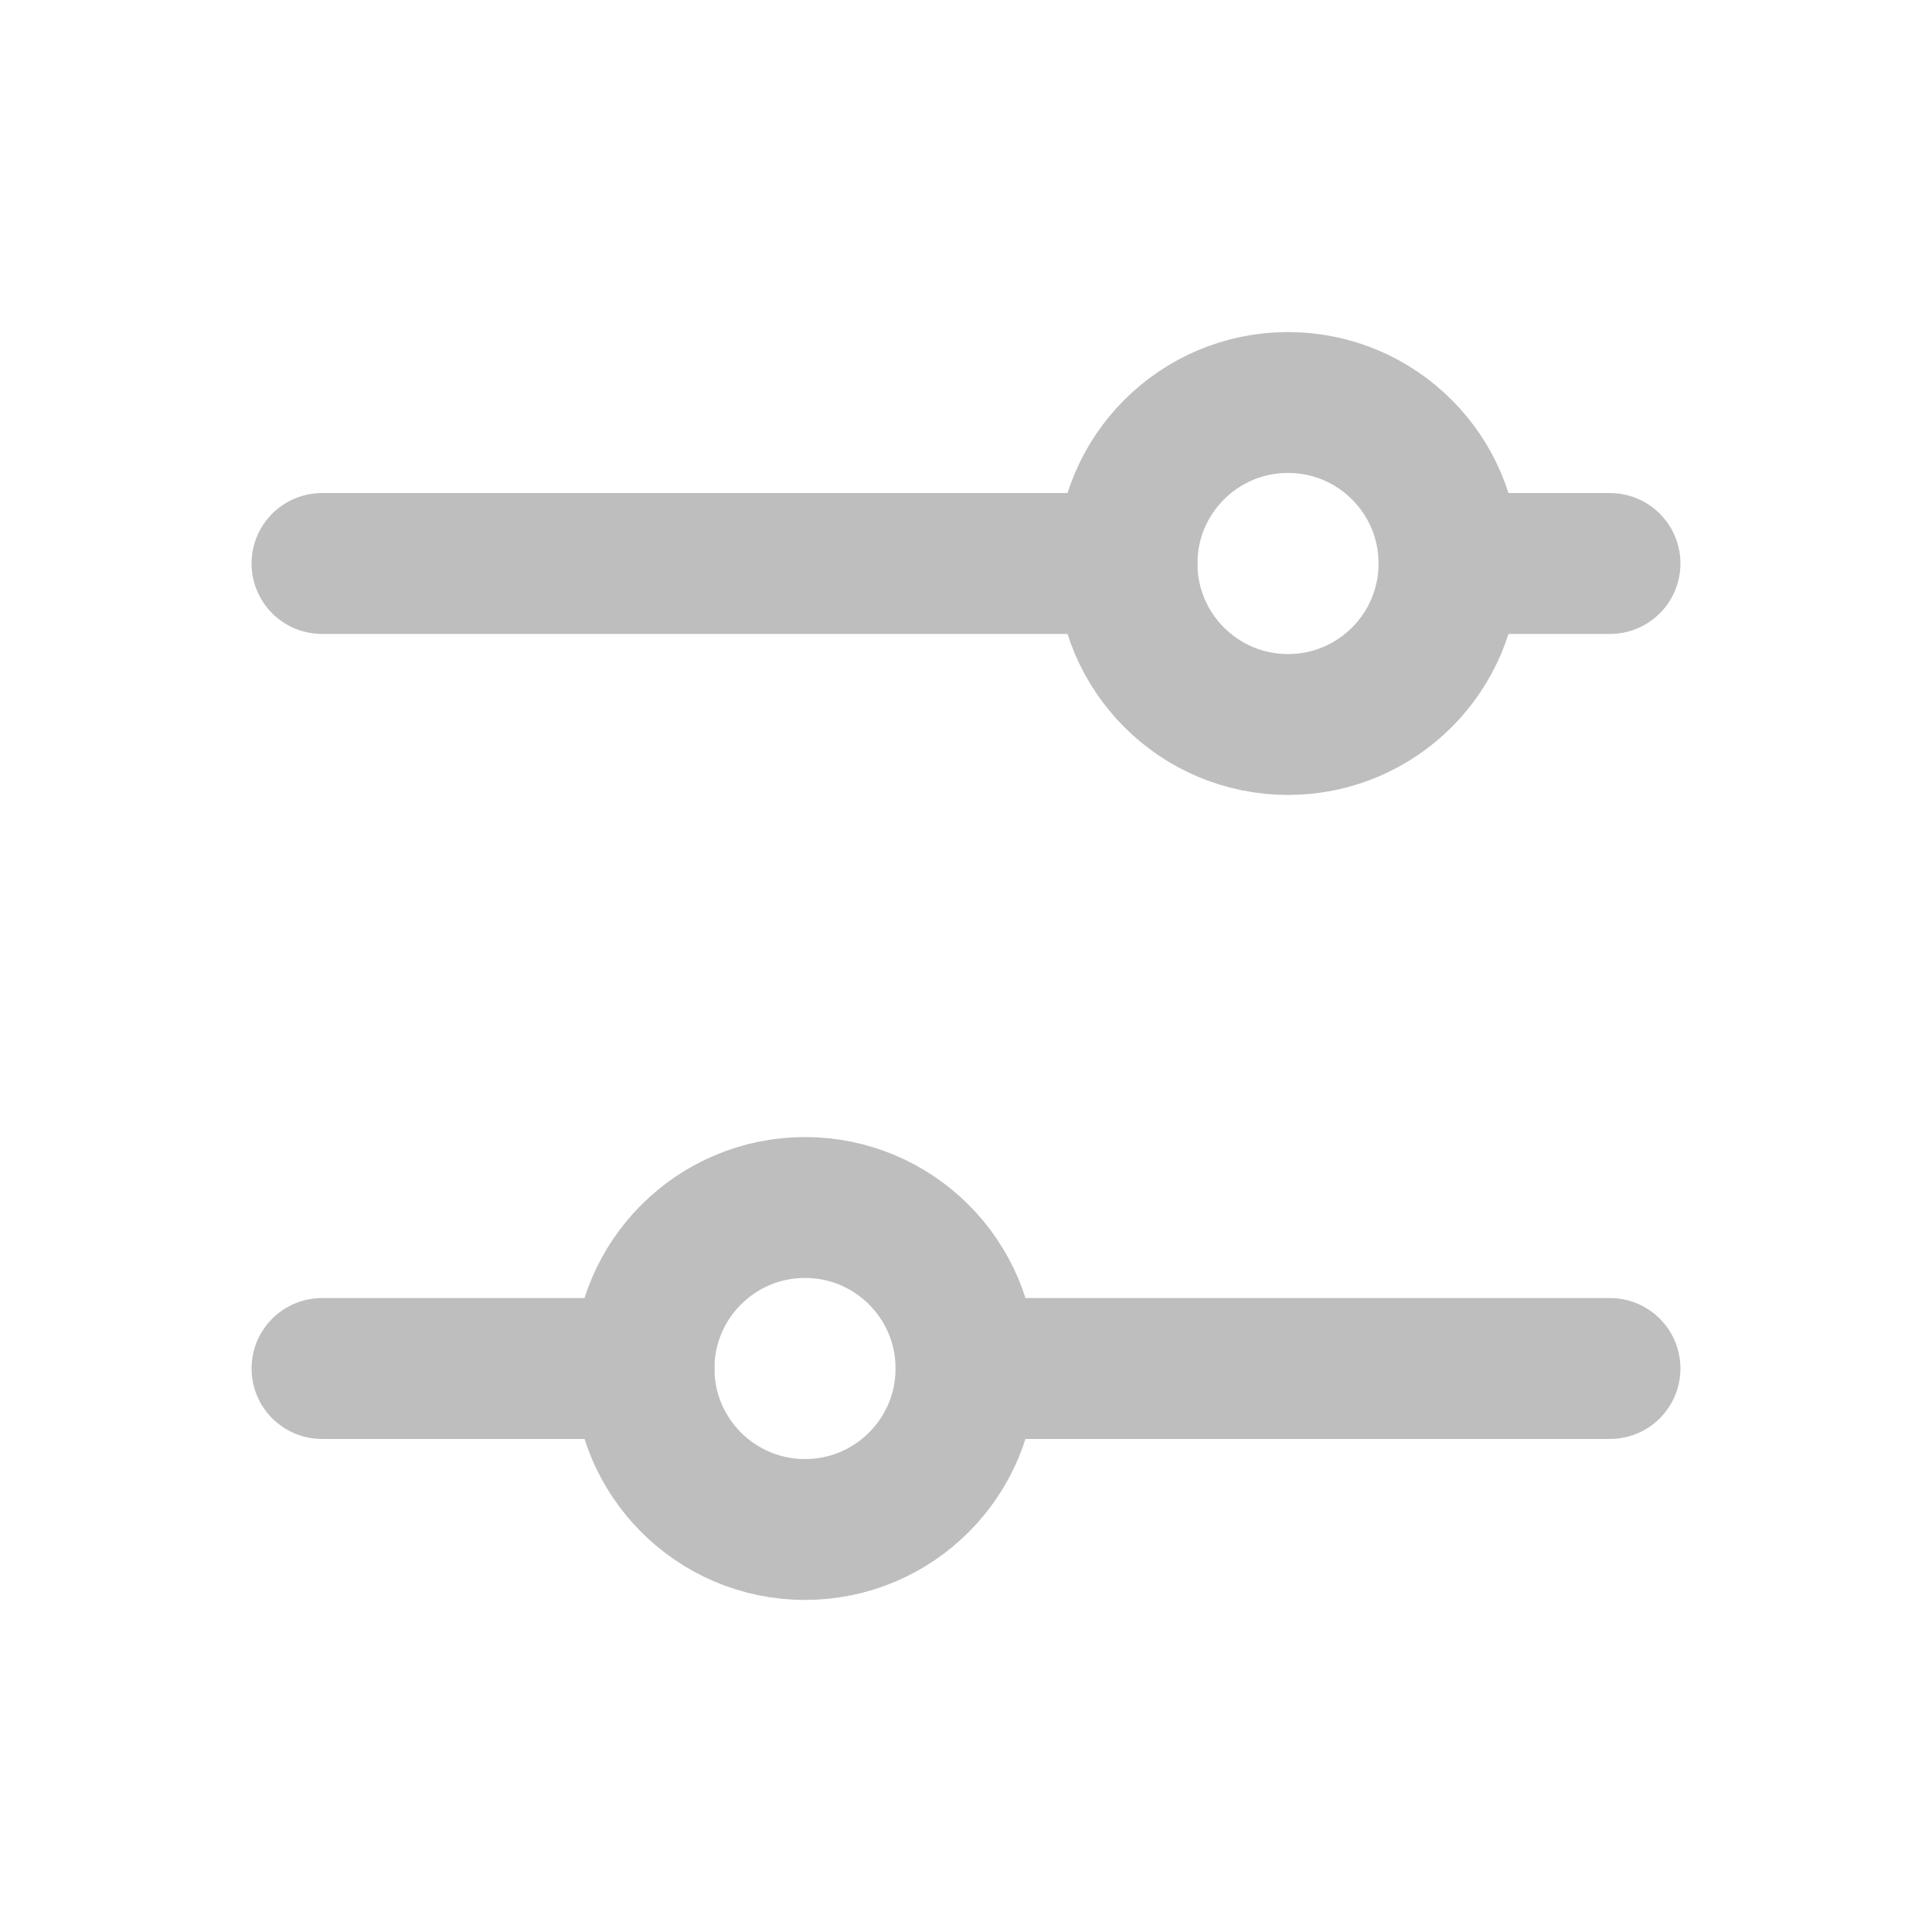
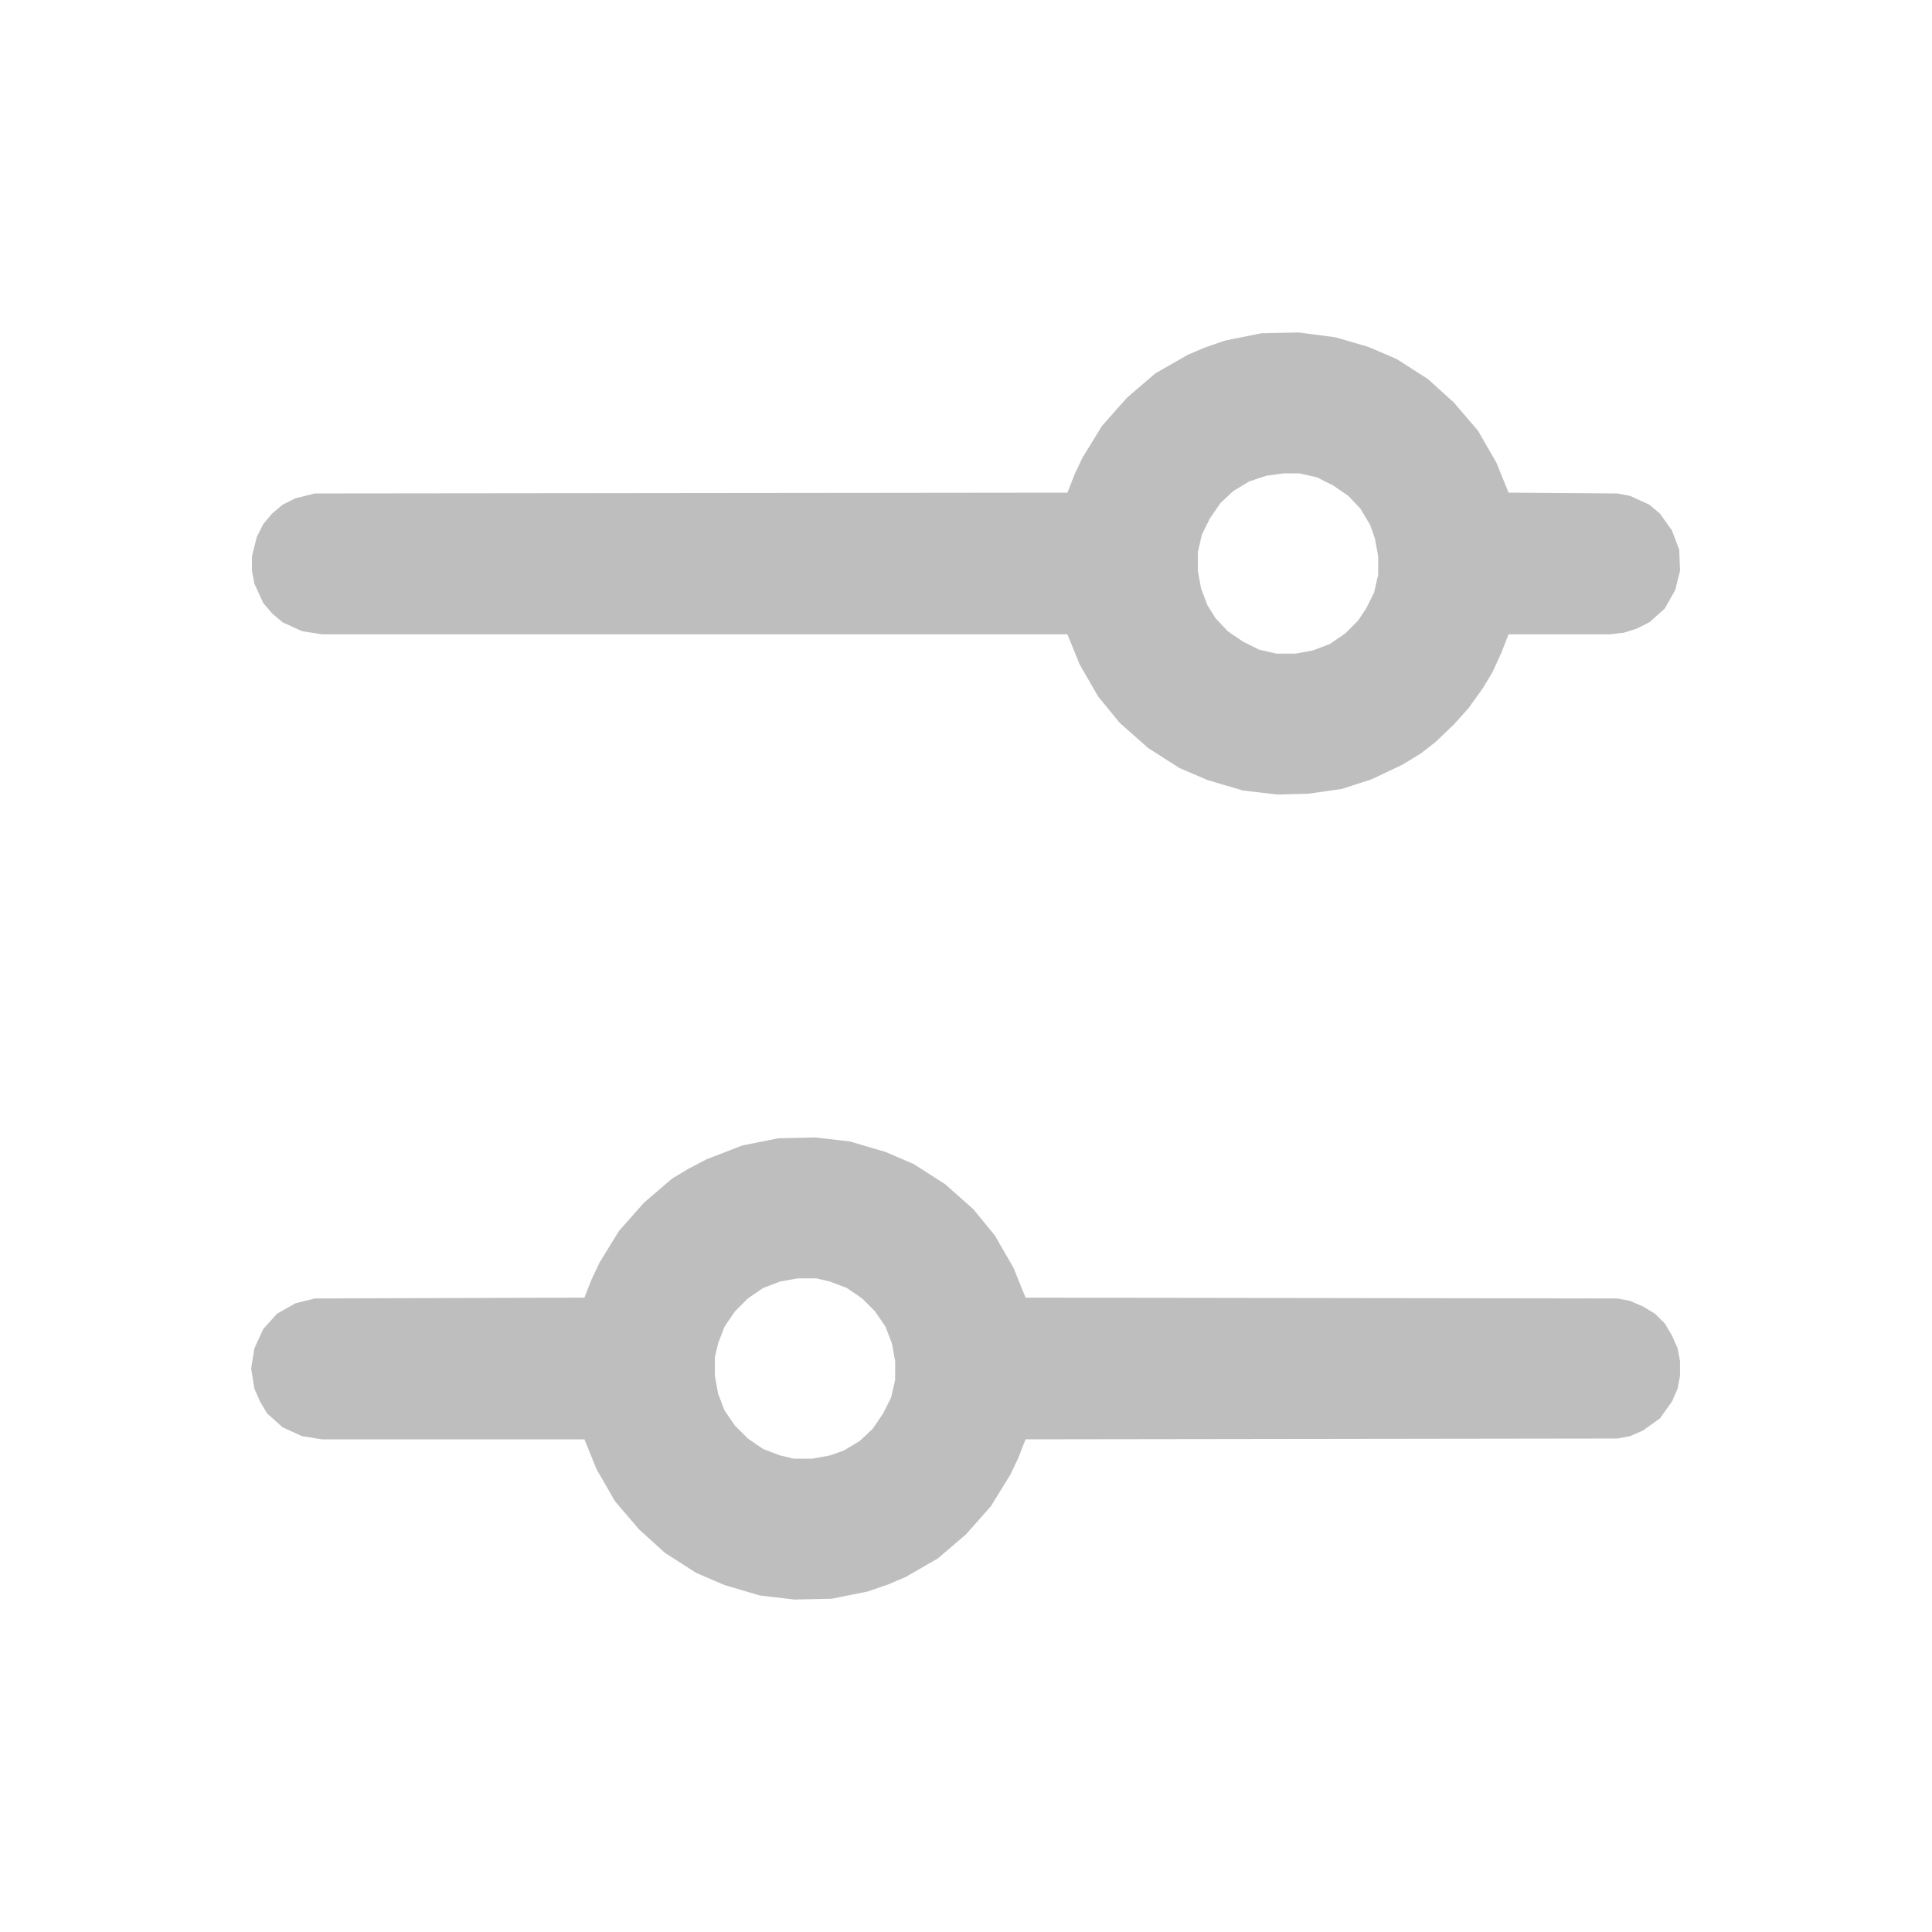
<svg xmlns="http://www.w3.org/2000/svg" width="24" height="24" viewBox="0 0 24 24">
-   <g fill="none" stroke="#bebebe" stroke-width="1.75" stroke-linecap="round" stroke-linejoin="round">
-     <path d="M4 7h10M18 7h2M4 17h4M12 17h8" />
-     <circle cx="16" cy="7" r="2" />
-     <circle cx="10" cy="17" r="2" />
-   </g>
+   <path fill="#bebebe" fill-rule="evenodd" d="M3.91 6.13L3.67 6.19 3.51 6.27 3.38 6.38 3.27 6.51 3.19 6.67 3.13 6.91 3.13 7.09 3.16 7.25 3.27 7.49 3.38 7.62 3.51 7.73 3.75 7.84 4.00 7.88 13.26 7.88 13.41 8.25 13.64 8.65 13.91 8.98 14.26 9.29 14.65 9.54 15.00 9.69 15.44 9.82 15.87 9.87 16.25 9.86 16.67 9.80 17.04 9.68 17.42 9.50 17.65 9.36 17.83 9.22 18.06 9.00 18.24 8.80 18.42 8.55 18.54 8.35 18.65 8.11 18.74 7.88 20.00 7.88 20.17 7.86 20.33 7.81 20.49 7.73 20.68 7.56 20.81 7.33 20.87 7.09 20.86 6.83 20.77 6.59 20.62 6.38 20.49 6.27 20.25 6.16 20.09 6.13 18.74 6.12 18.59 5.75 18.36 5.35 18.06 5.00 17.74 4.71 17.35 4.46 17.00 4.31 16.59 4.19 16.13 4.13 15.67 4.14 15.22 4.23 14.96 4.32 14.75 4.41 14.35 4.64 14.00 4.94 13.69 5.29 13.45 5.68 13.35 5.89 13.26 6.12ZM14.88 6.86L14.93 6.64 15.03 6.44 15.16 6.25 15.32 6.10 15.52 5.98 15.73 5.91 15.95 5.88 16.14 5.88 16.36 5.93 16.56 6.03 16.75 6.16 16.90 6.32 17.02 6.52 17.08 6.69 17.12 6.91 17.12 7.14 17.07 7.36 16.97 7.56 16.87 7.71 16.71 7.87 16.52 8.00 16.31 8.08 16.09 8.12 15.86 8.12 15.64 8.07 15.44 7.97 15.25 7.84 15.10 7.68 15.00 7.52 14.92 7.31 14.88 7.09ZM3.91 16.13L3.67 16.19 3.44 16.32 3.27 16.51 3.16 16.75 3.12 17.00 3.16 17.25 3.23 17.41 3.32 17.56 3.51 17.73 3.75 17.84 4.00 17.88 7.26 17.88 7.41 18.25 7.64 18.65 7.94 19.00 8.26 19.29 8.65 19.54 9.00 19.69 9.44 19.82 9.87 19.87 10.33 19.86 10.78 19.77 11.04 19.68 11.25 19.59 11.65 19.36 12.00 19.06 12.31 18.71 12.55 18.32 12.65 18.11 12.74 17.88 20.09 17.87 20.25 17.84 20.41 17.77 20.62 17.62 20.77 17.41 20.84 17.25 20.87 17.09 20.87 16.91 20.84 16.75 20.77 16.59 20.68 16.44 20.56 16.32 20.41 16.23 20.25 16.16 20.09 16.13 12.74 16.12 12.59 15.75 12.36 15.35 12.09 15.02 11.74 14.71 11.35 14.46 11.00 14.31 10.56 14.18 10.13 14.13 9.67 14.14 9.22 14.23 8.78 14.40 8.55 14.52 8.35 14.64 8.00 14.94 7.69 15.29 7.45 15.68 7.35 15.89 7.26 16.12ZM8.88 16.86L8.92 16.69 9.00 16.48 9.13 16.29 9.29 16.13 9.48 16.00 9.69 15.92 9.91 15.88 10.14 15.88 10.31 15.92 10.52 16.00 10.71 16.13 10.87 16.29 11.00 16.48 11.08 16.69 11.12 16.91 11.12 17.14 11.07 17.36 10.97 17.56 10.84 17.75 10.68 17.90 10.48 18.02 10.31 18.08 10.09 18.12 9.86 18.12 9.69 18.08 9.48 18.00 9.29 17.87 9.13 17.71 9.00 17.52 8.92 17.31 8.88 17.09Z" />
</svg>
